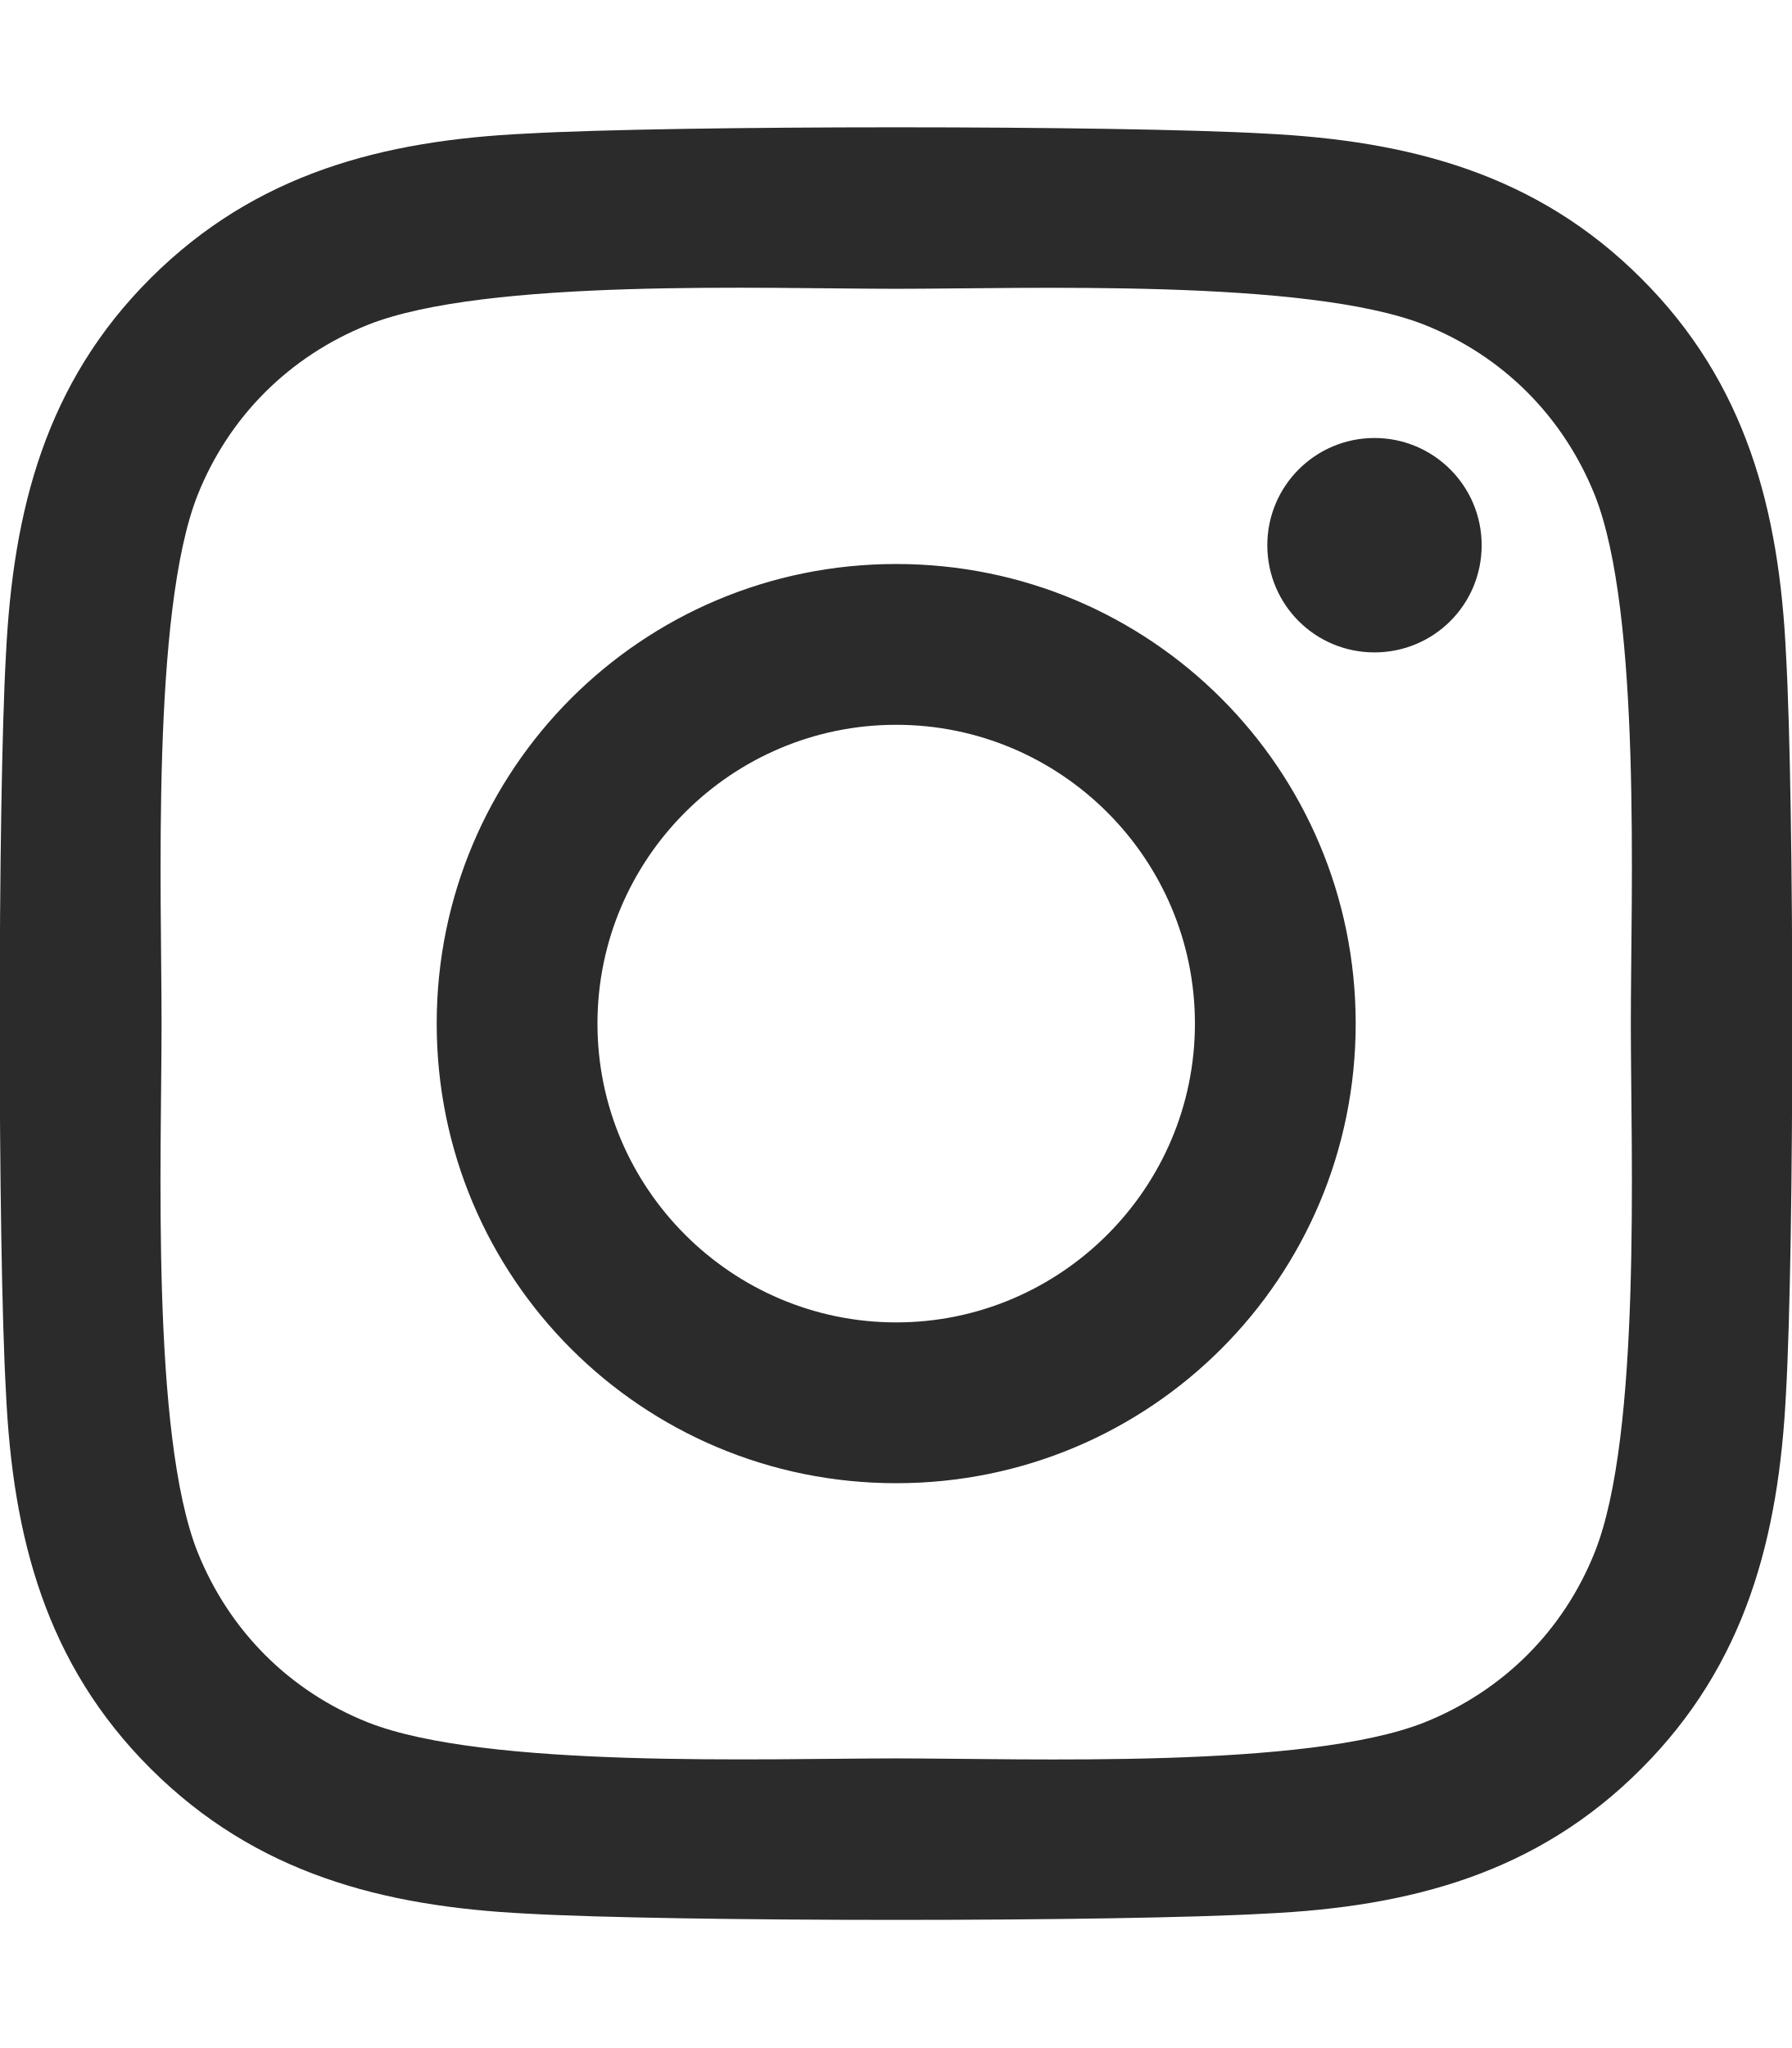
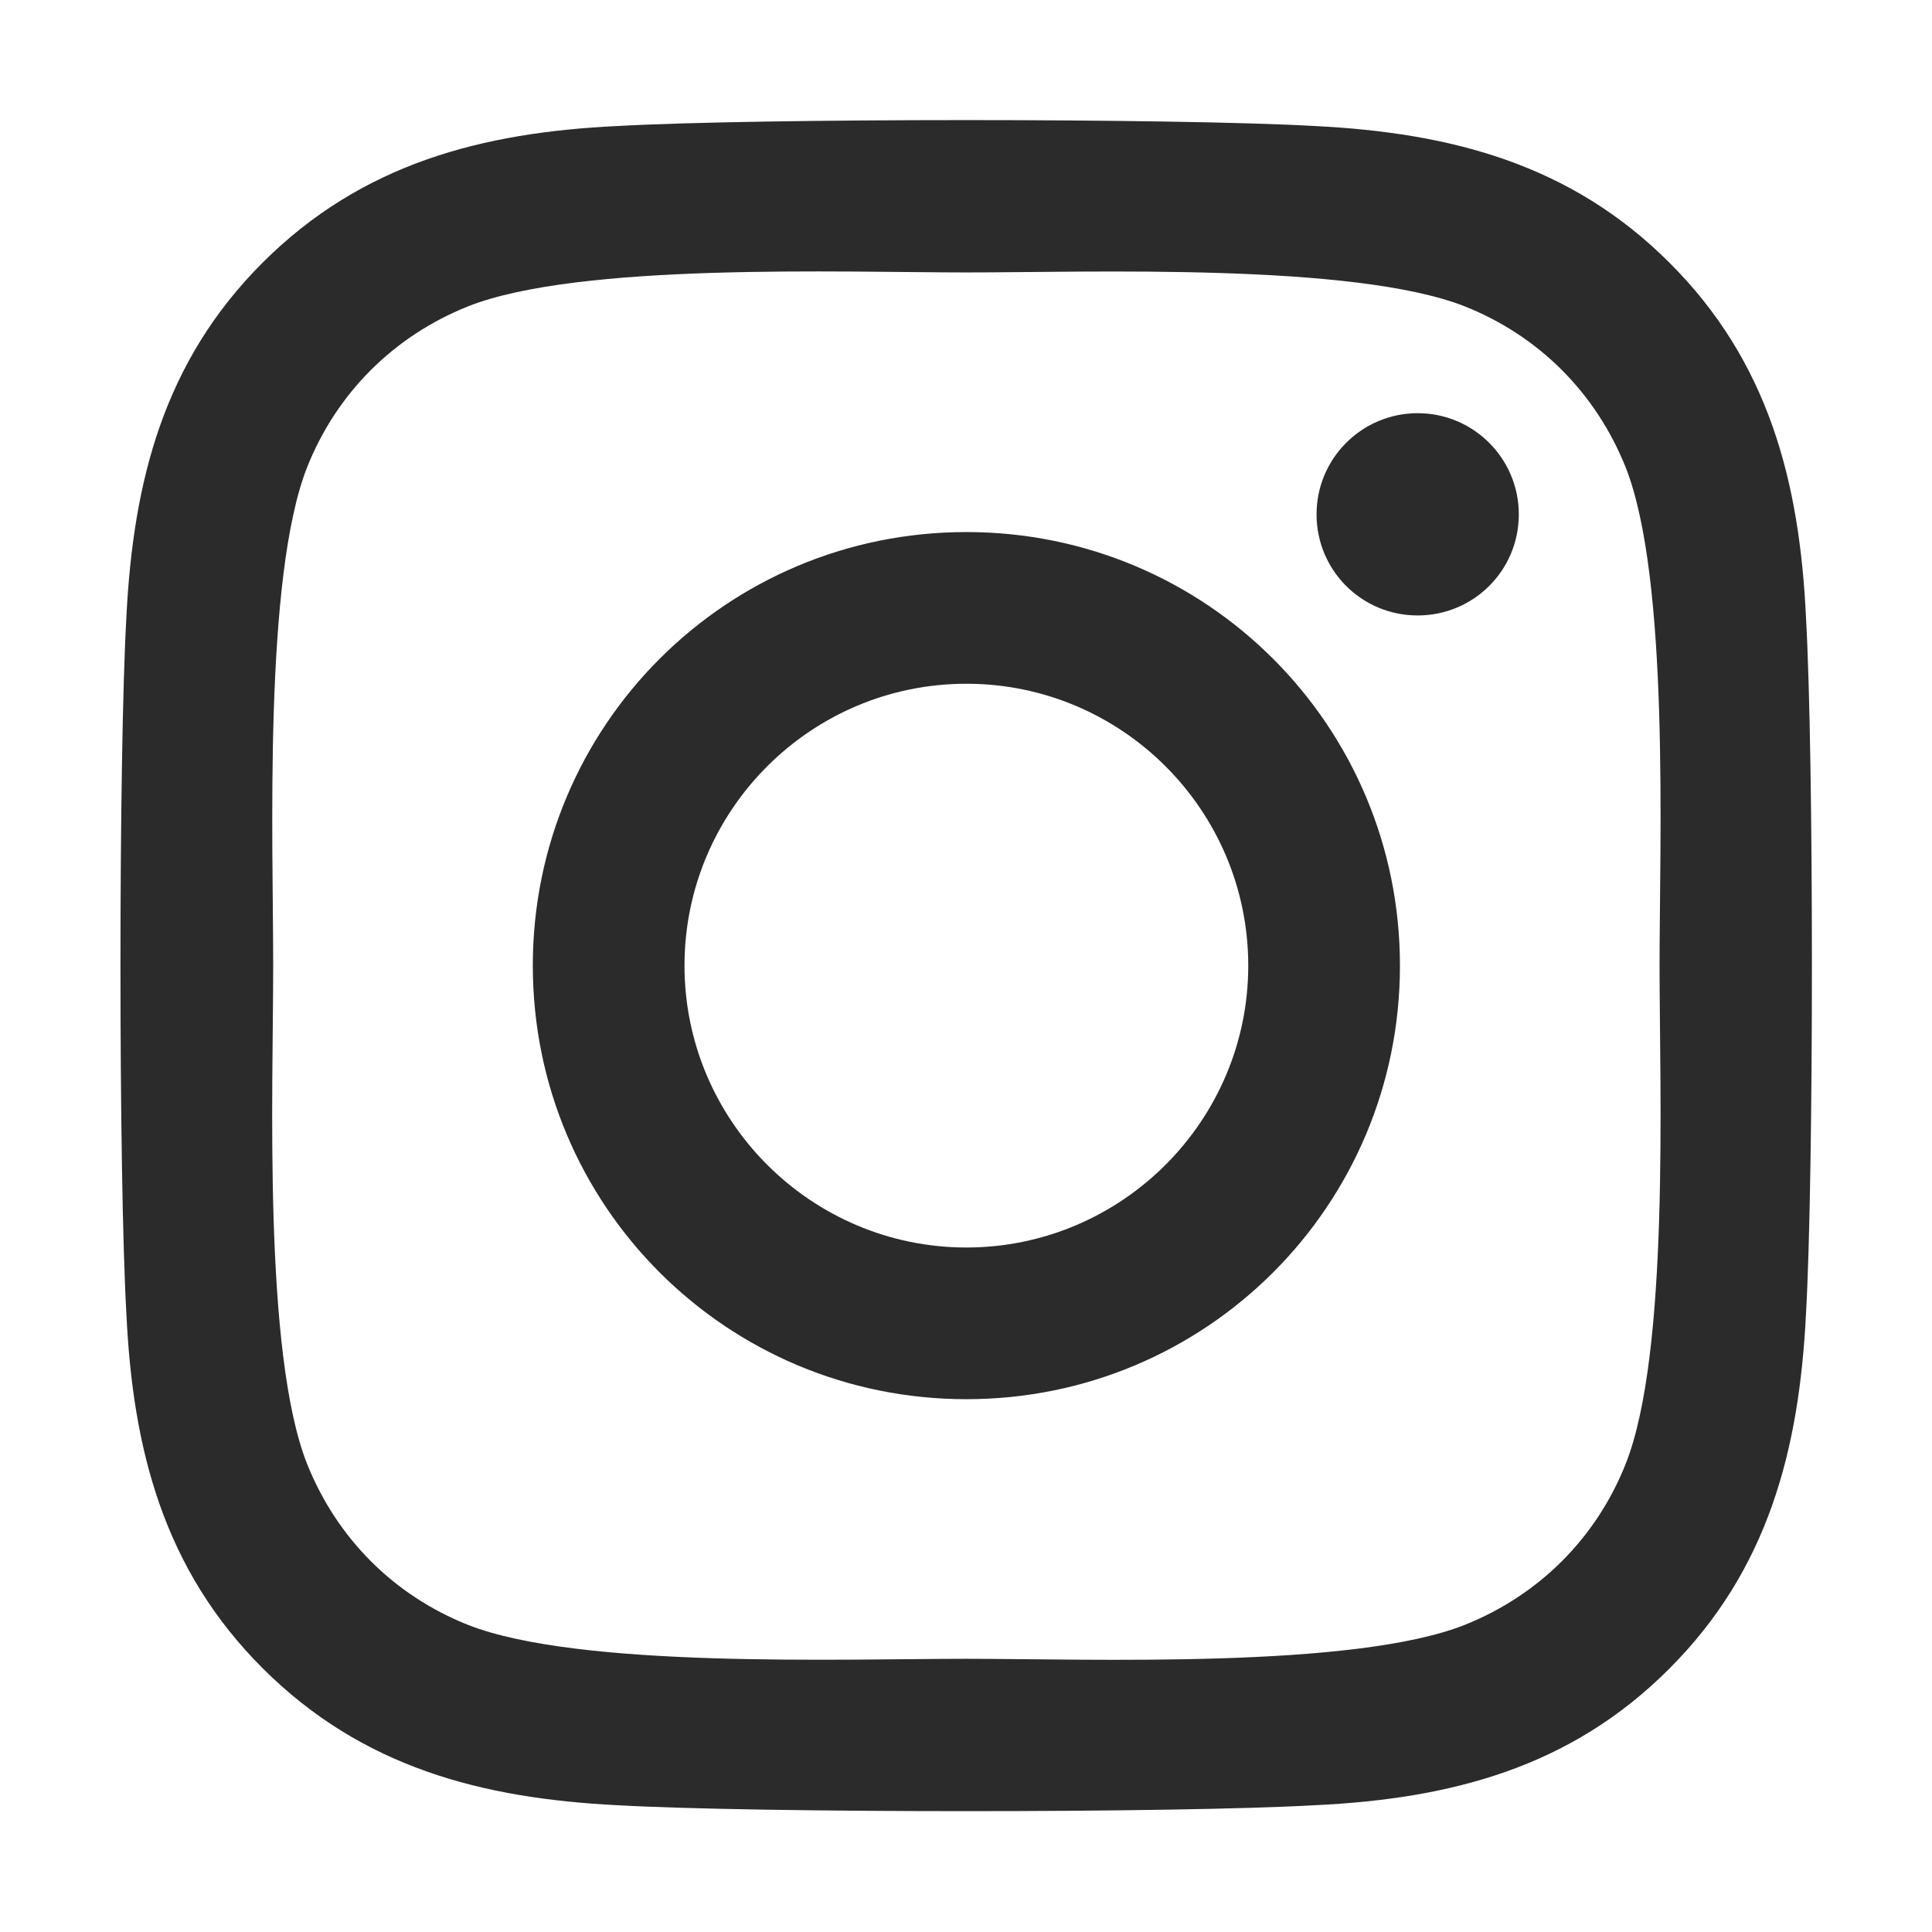
- <svg xmlns="http://www.w3.org/2000/svg" viewBox="0 0 448 512" fill="#2b2b2b">
+ <svg xmlns="http://www.w3.org/2000/svg" viewBox="0 0 448 512" fill="#2b2b2b" height="20" width="20">
  <path d="M224.1 141c-63.6 0-114.9 51.3-114.9 114.9s51.3 114.9 114.9 114.9S339 319.5 339 255.9 287.7 141 224.1 141zm0 189.6c-41.1 0-74.7-33.5-74.7-74.7s33.5-74.7 74.7-74.7 74.7 33.5 74.7 74.7-33.6 74.7-74.7 74.7zm146.4-194.3c0 14.9-12 26.8-26.8 26.8-14.9 0-26.8-12-26.8-26.8s12-26.8 26.8-26.8 26.8 12 26.8 26.8zm76.1 27.2c-1.7-35.9-9.9-67.7-36.2-93.9-26.2-26.2-58-34.4-93.9-36.2-37-2.1-147.9-2.1-184.9 0-35.8 1.7-67.6 9.9-93.9 36.1s-34.4 58-36.2 93.9c-2.1 37-2.1 147.9 0 184.9 1.7 35.9 9.9 67.7 36.2 93.9s58 34.4 93.9 36.2c37 2.1 147.9 2.1 184.9 0 35.9-1.7 67.7-9.9 93.9-36.2 26.2-26.2 34.4-58 36.2-93.9 2.1-37 2.1-147.8 0-184.8zM398.8 388c-7.8 19.6-22.9 34.7-42.6 42.6-29.5 11.7-99.5 9-132.1 9s-102.7 2.6-132.1-9c-19.6-7.8-34.7-22.9-42.6-42.6-11.7-29.5-9-99.5-9-132.1s-2.6-102.7 9-132.1c7.8-19.6 22.9-34.7 42.6-42.6 29.5-11.7 99.5-9 132.1-9s102.7-2.6 132.1 9c19.6 7.8 34.7 22.9 42.6 42.6 11.7 29.5 9 99.5 9 132.1s2.7 102.7-9 132.1z" />
</svg>
